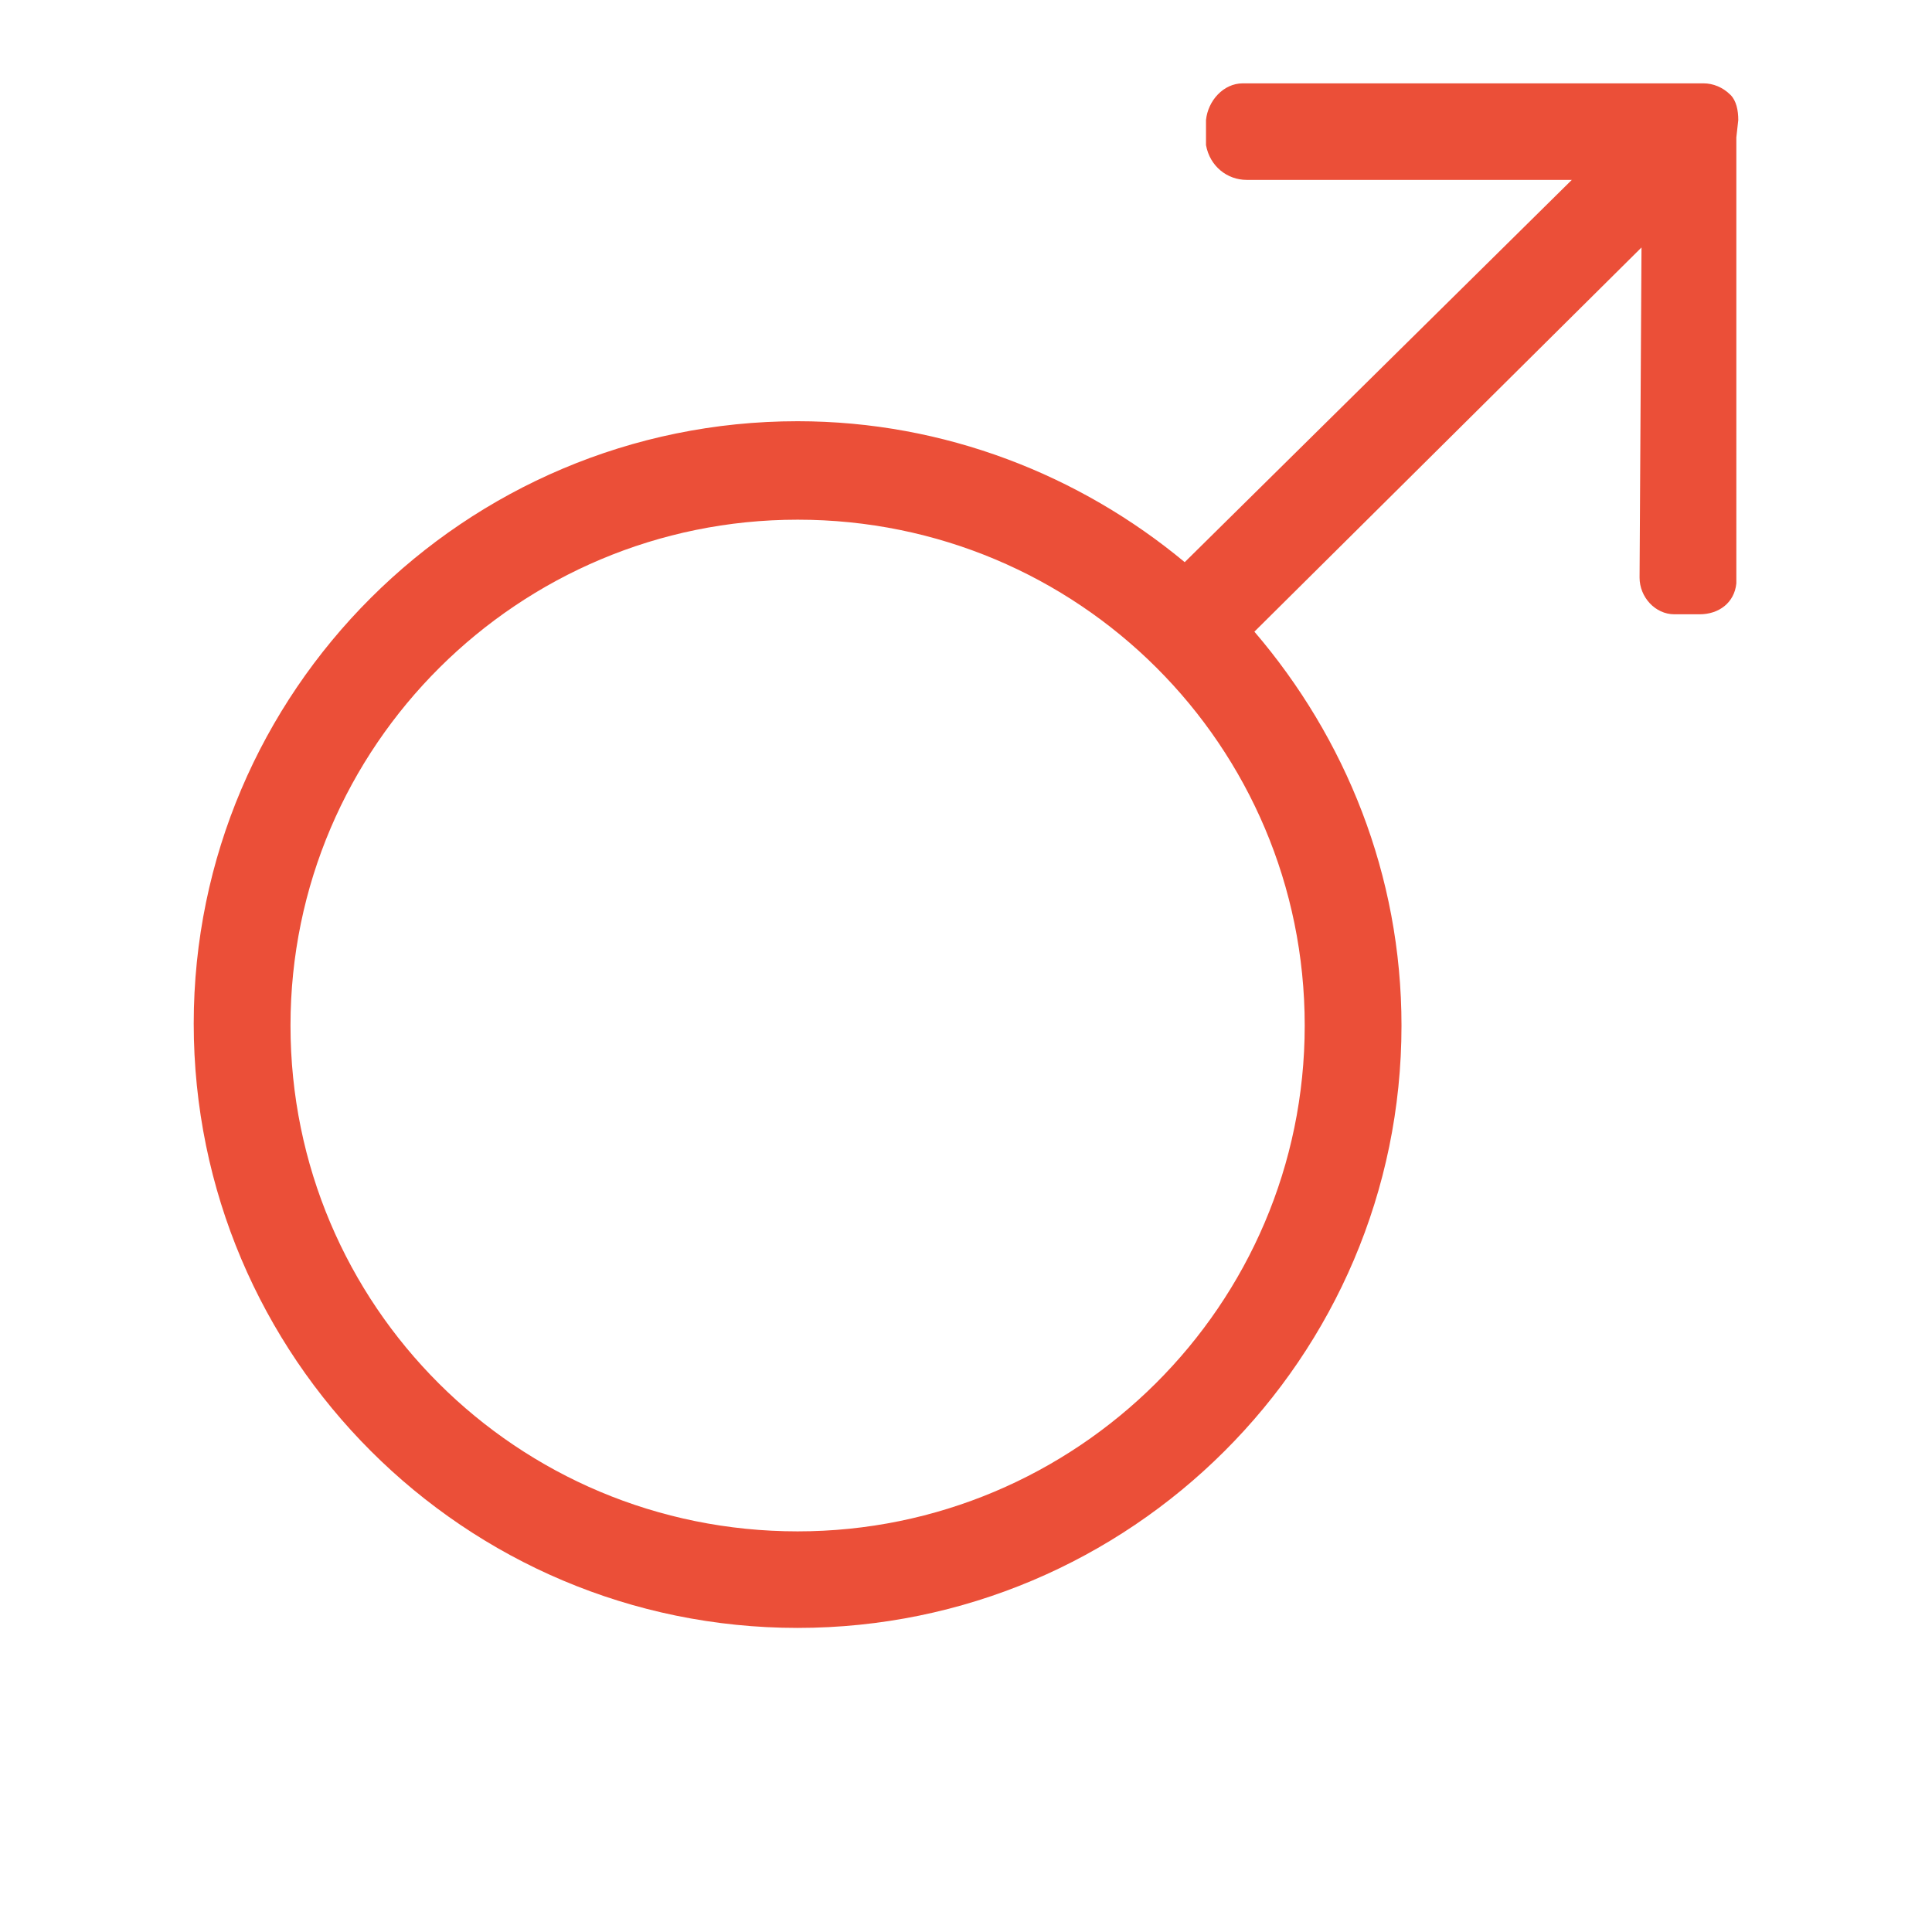
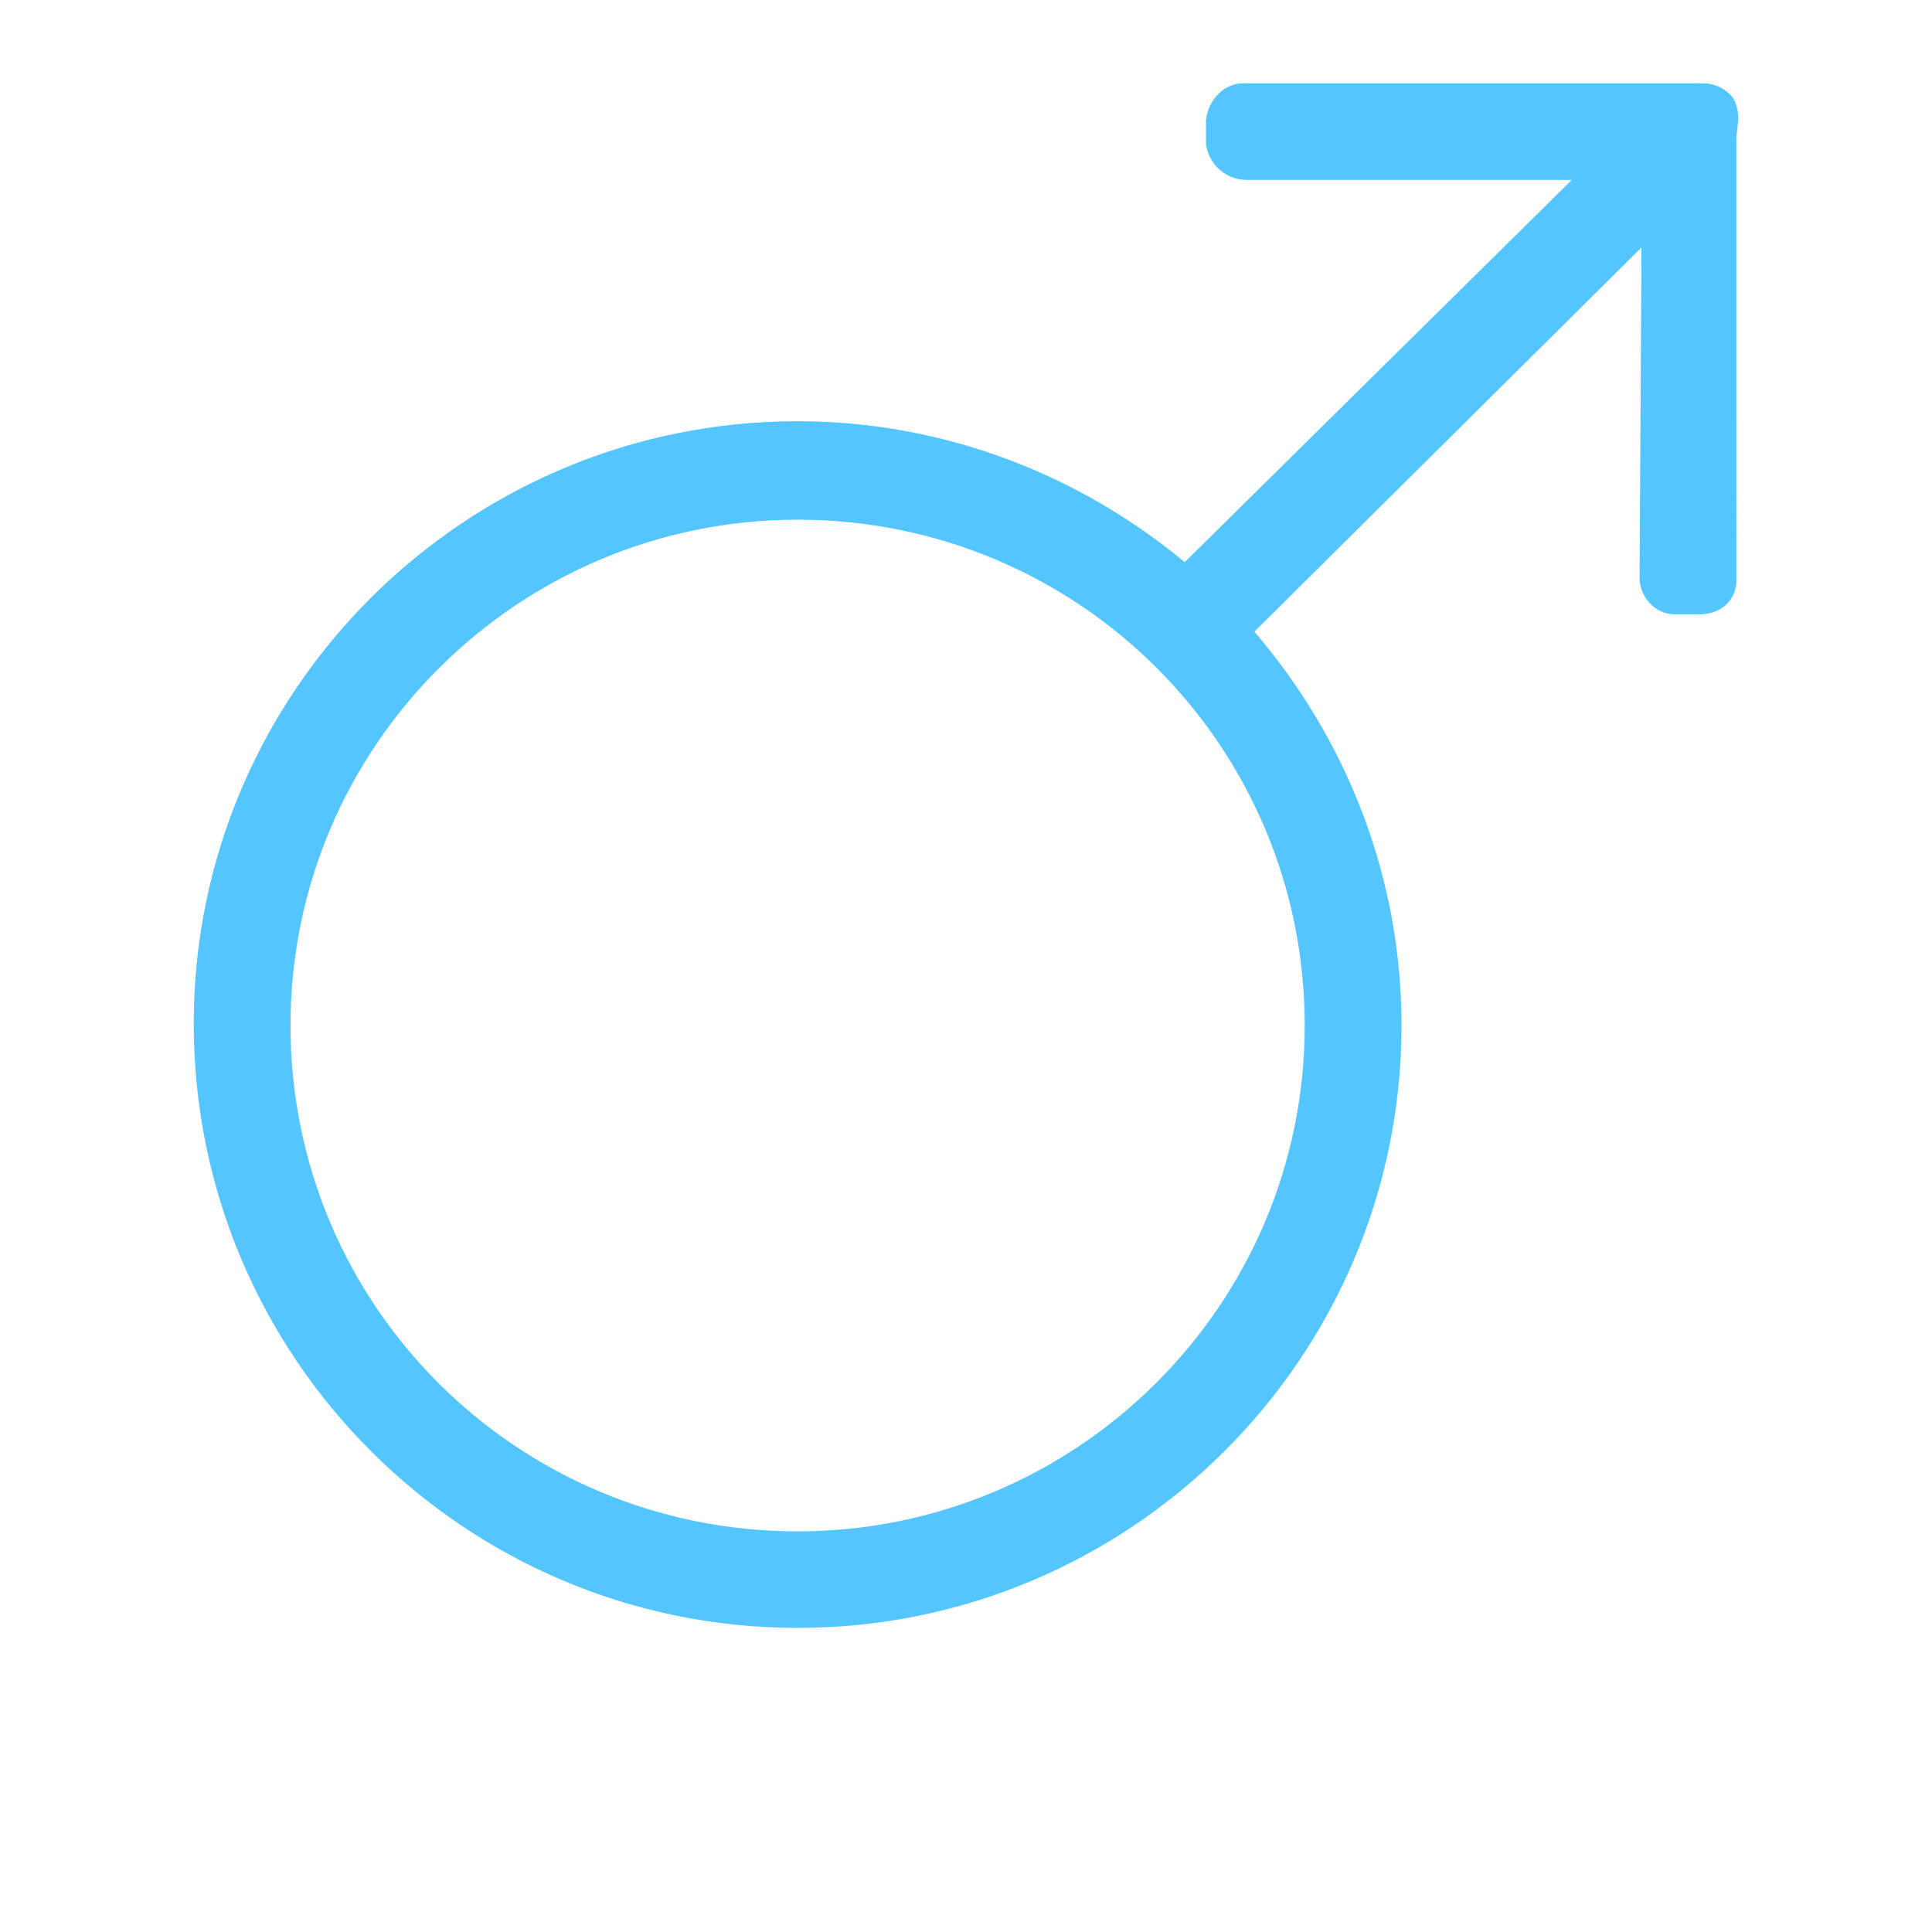
<svg xmlns="http://www.w3.org/2000/svg" style="width:308px;height:308px;" version="1.1" id="图形" x="0px" y="0px" width="1024px" height="1024px" viewBox="0 0 1024 1024" enable-background="new 0 0 1024 1024" xml:space="preserve">
-   <path class="svgpath" data-index="path_0" fill="#eb4f38" d="M920.296 72.831l1.026-9.21c0-5.117-1.026-10.233-4.103-13.303-4.103-4.093-9.233-6.14-14.362-6.14l-9.233 0 0 0L658.699 44.178c-10.259 0-18.466 9.21-19.492 19.443l0 13.303c2.052 11.256 11.285 18.42 21.544 18.42l172.346 0-205.174 202.615c-55.397-46.049-127.208-74.701-205.174-74.701-176.45 0-320.072 143.263-320.072 319.272 0 177.032 143.622 320.295 320.072 320.295s320.072-143.263 320.072-319.272c0-79.818-29.751-152.473-77.966-208.754l205.174-203.638-1.026 174.985c0 10.233 8.207 19.443 18.466 19.443l13.337 0c10.259 0 18.466-6.14 19.492-16.373L920.296 72.831 920.296 72.831 920.296 72.831zM691.527 543.552c0 148.379-121.053 268.106-268.779 268.106-148.751 0-268.779-119.727-268.779-268.106s121.053-268.106 268.779-268.106C571.5 275.445 691.527 395.172 691.527 543.552L691.527 543.552z" />
+   <path class="svgpath" data-index="path_0" fill="#54c5ff" d="M920.296 72.831l1.026-9.21c0-5.117-1.026-10.233-4.103-13.303-4.103-4.093-9.233-6.14-14.362-6.14l-9.233 0 0 0L658.699 44.178c-10.259 0-18.466 9.21-19.492 19.443l0 13.303c2.052 11.256 11.285 18.42 21.544 18.42l172.346 0-205.174 202.615c-55.397-46.049-127.208-74.701-205.174-74.701-176.45 0-320.072 143.263-320.072 319.272 0 177.032 143.622 320.295 320.072 320.295s320.072-143.263 320.072-319.272c0-79.818-29.751-152.473-77.966-208.754l205.174-203.638-1.026 174.985c0 10.233 8.207 19.443 18.466 19.443l13.337 0c10.259 0 18.466-6.14 19.492-16.373L920.296 72.831 920.296 72.831 920.296 72.831zM691.527 543.552c0 148.379-121.053 268.106-268.779 268.106-148.751 0-268.779-119.727-268.779-268.106s121.053-268.106 268.779-268.106C571.5 275.445 691.527 395.172 691.527 543.552L691.527 543.552z" />
</svg>
